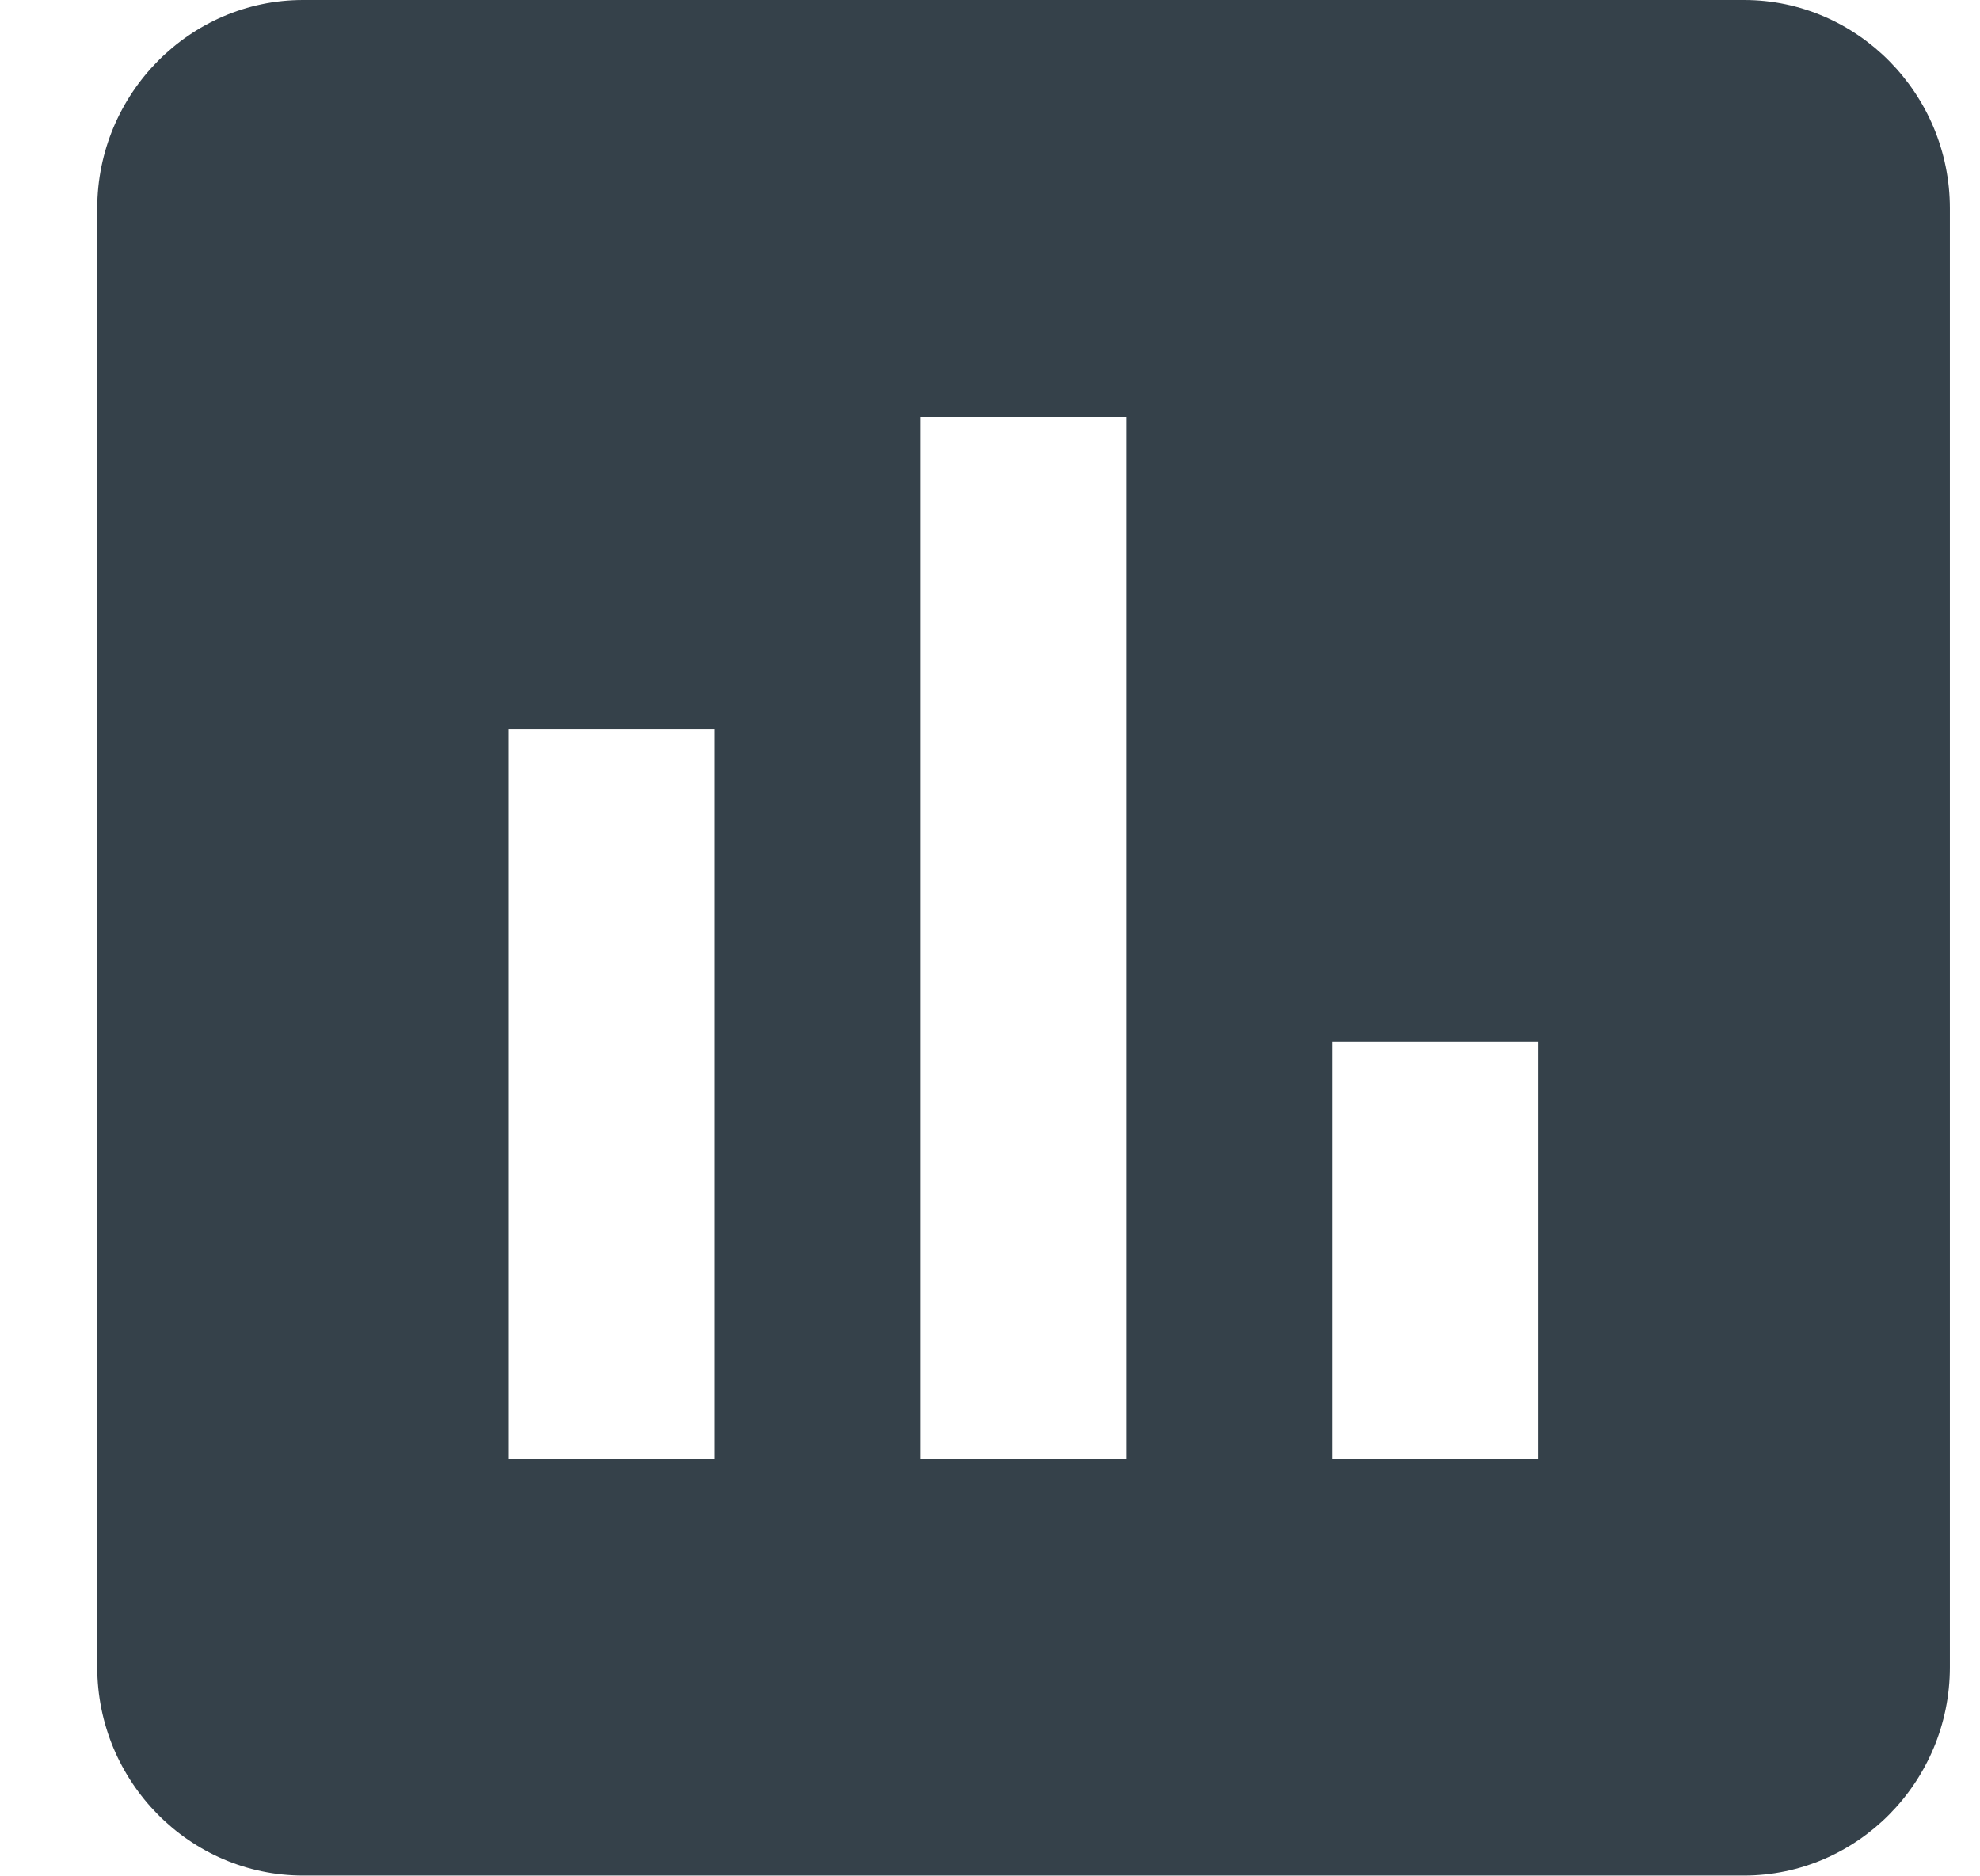
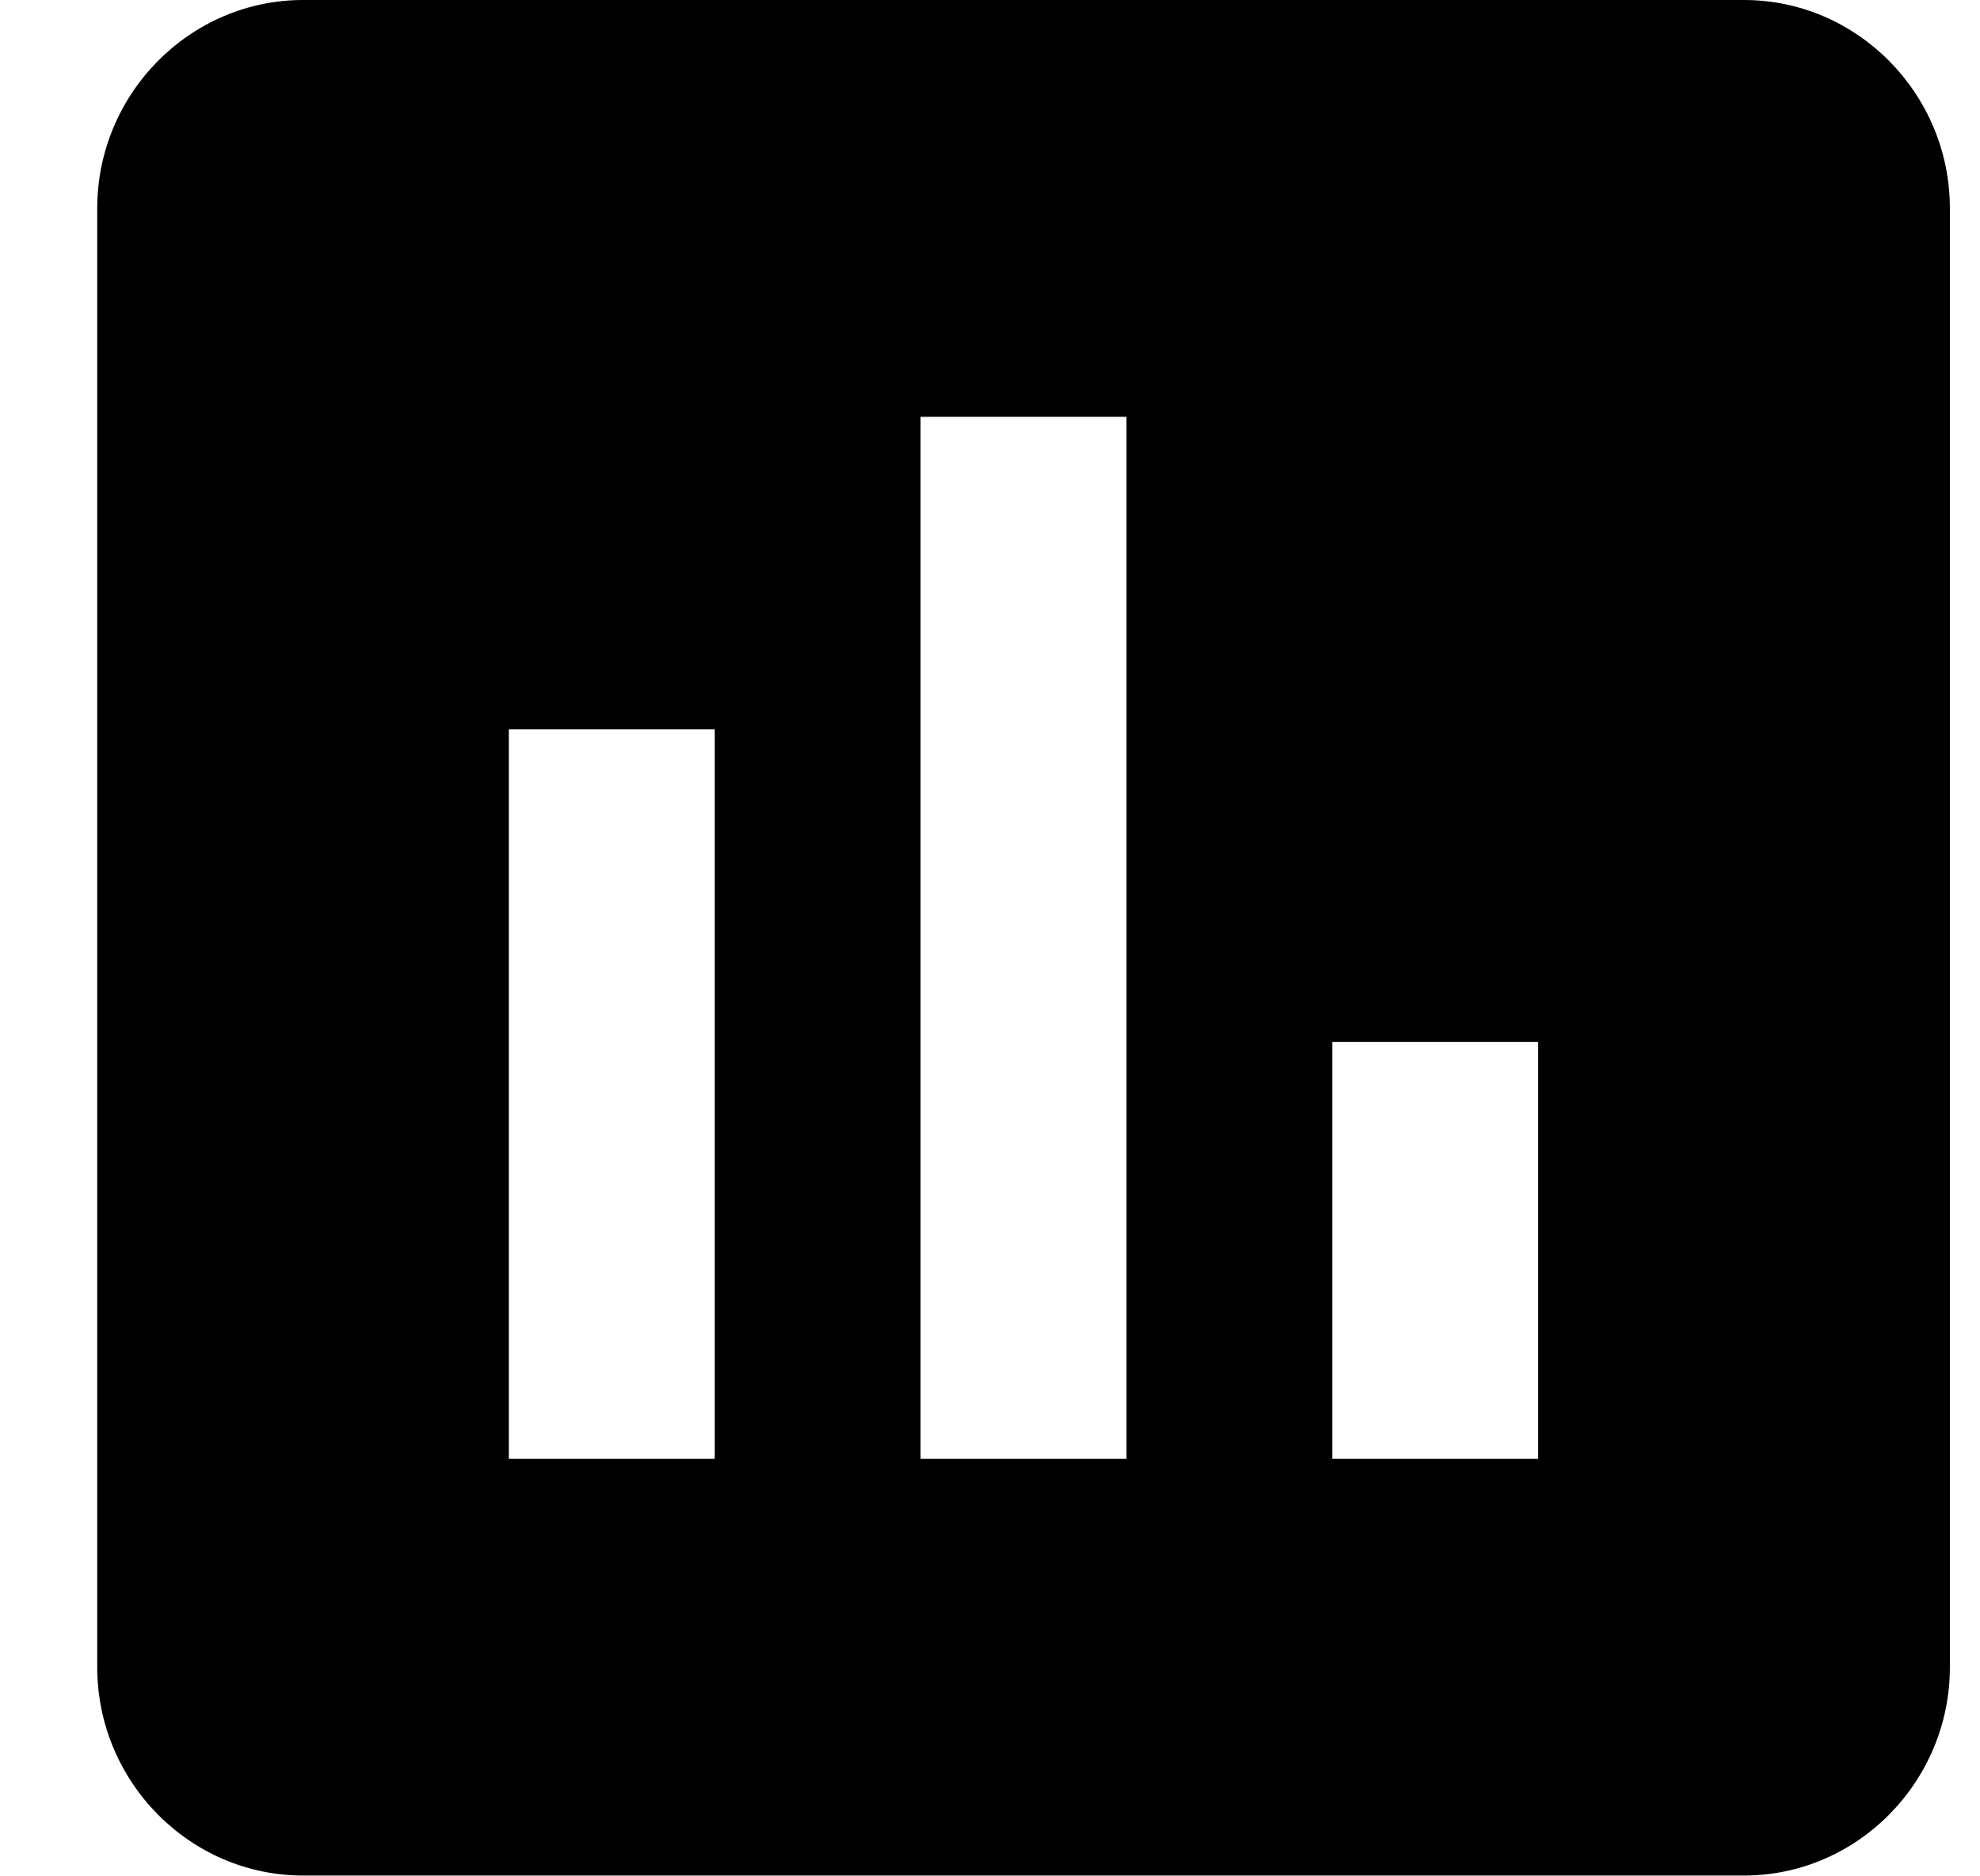
- <svg xmlns="http://www.w3.org/2000/svg" width="19" height="18" viewBox="0 0 19 18" fill="none">
-   <path d="M16.736 0H2.908C1.822 0 0.933 0.9 0.933 2V16C0.933 17.1 1.822 18 2.908 18H16.736C17.822 18 18.711 17.1 18.711 16V2C18.711 0.9 17.822 0 16.736 0ZM6.859 14H4.883V7H6.859V14ZM10.81 14H8.834V4H10.81V14ZM14.76 14H12.785V10H14.76V14Z" fill="#35414A" />
+ <svg xmlns="http://www.w3.org/2000/svg" width="19" height="18" viewBox="0 0 19 18">
+   <path d="M16.736 0H2.908C1.822 0 0.933 0.9 0.933 2V16C0.933 17.1 1.822 18 2.908 18H16.736C17.822 18 18.711 17.1 18.711 16V2C18.711 0.9 17.822 0 16.736 0ZM6.859 14H4.883V7H6.859V14ZM10.81 14H8.834V4H10.81V14ZM14.76 14H12.785V10H14.76V14Z" />
</svg>
